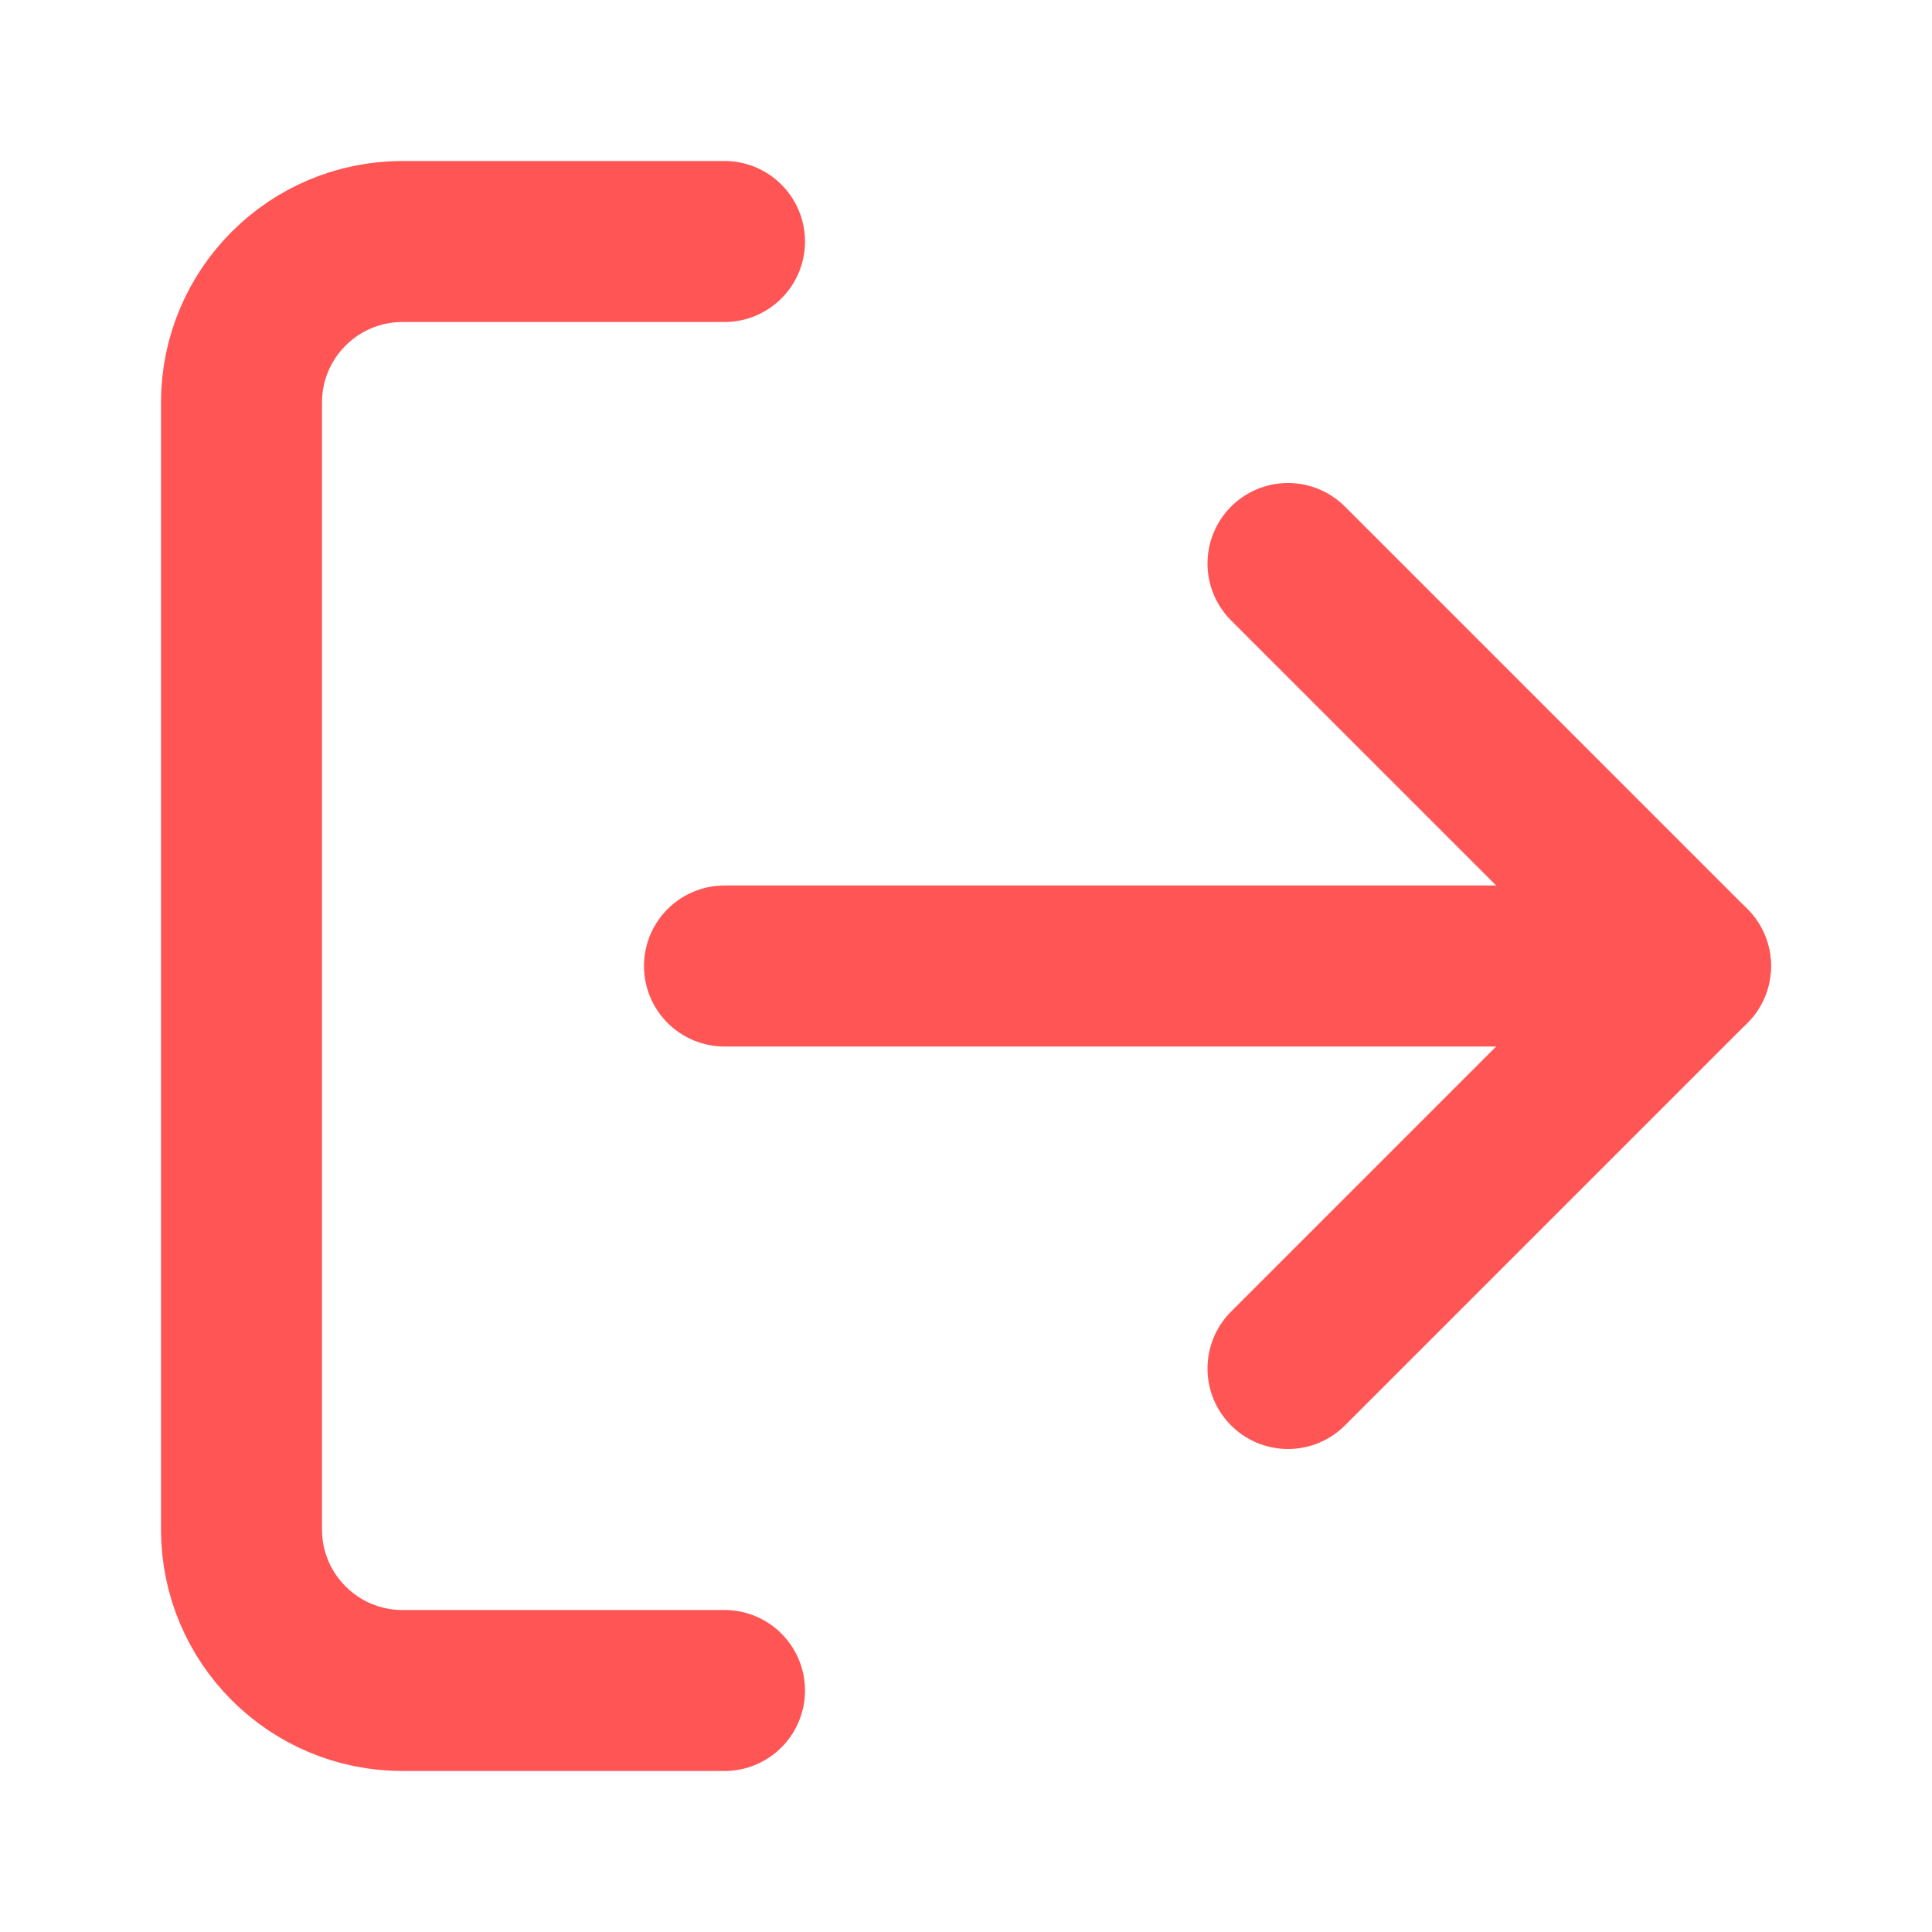
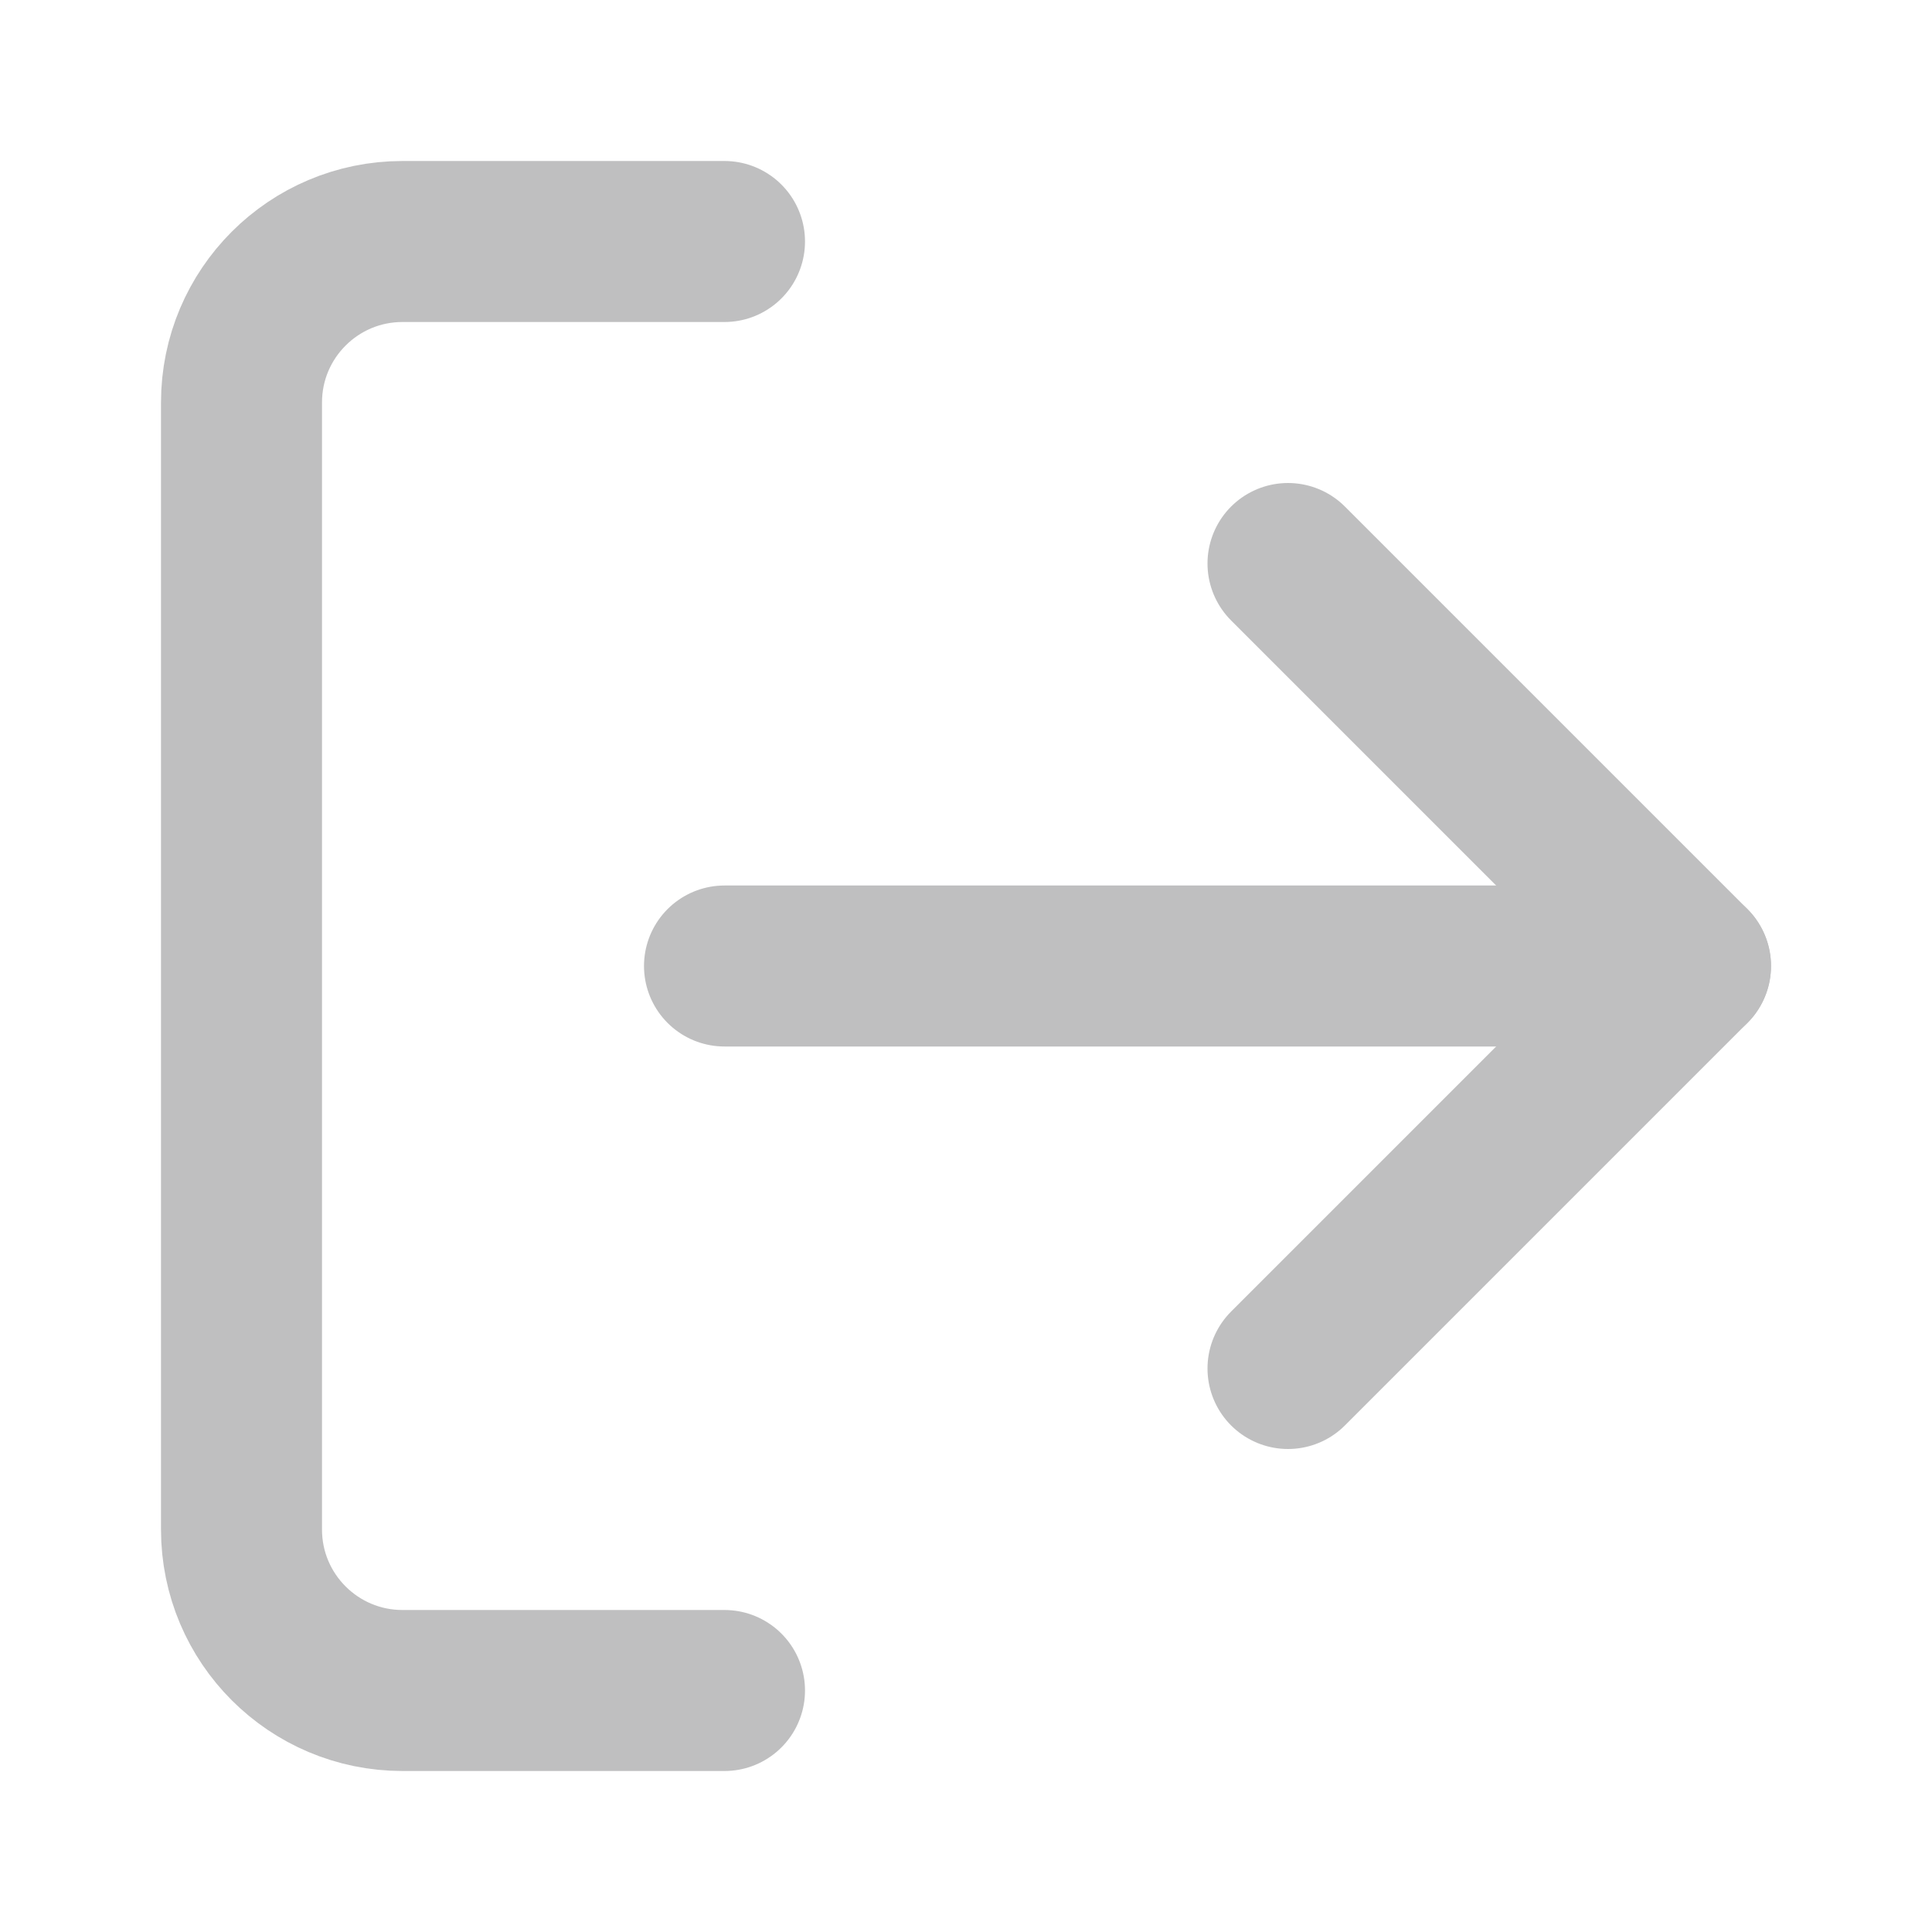
- <svg xmlns="http://www.w3.org/2000/svg" width="24" height="24" viewBox="0 0 24 24" fill="none" stroke="#ff5555" stroke-width="2" stroke-linecap="round" stroke-linejoin="round">
+ <svg xmlns="http://www.w3.org/2000/svg" width="24" height="24" viewBox="0 0 24 24" fill="none" stroke="#bfbfc0" stroke-width="2" stroke-linecap="round" stroke-linejoin="round">
  <path d="M9 21H5a2 2 0 01-2-2V5a2 2 0 012-2h4" />
  <polyline points="16 17 21 12 16 7" />
  <line x1="21" y1="12" x2="9" y2="12" />
</svg>
